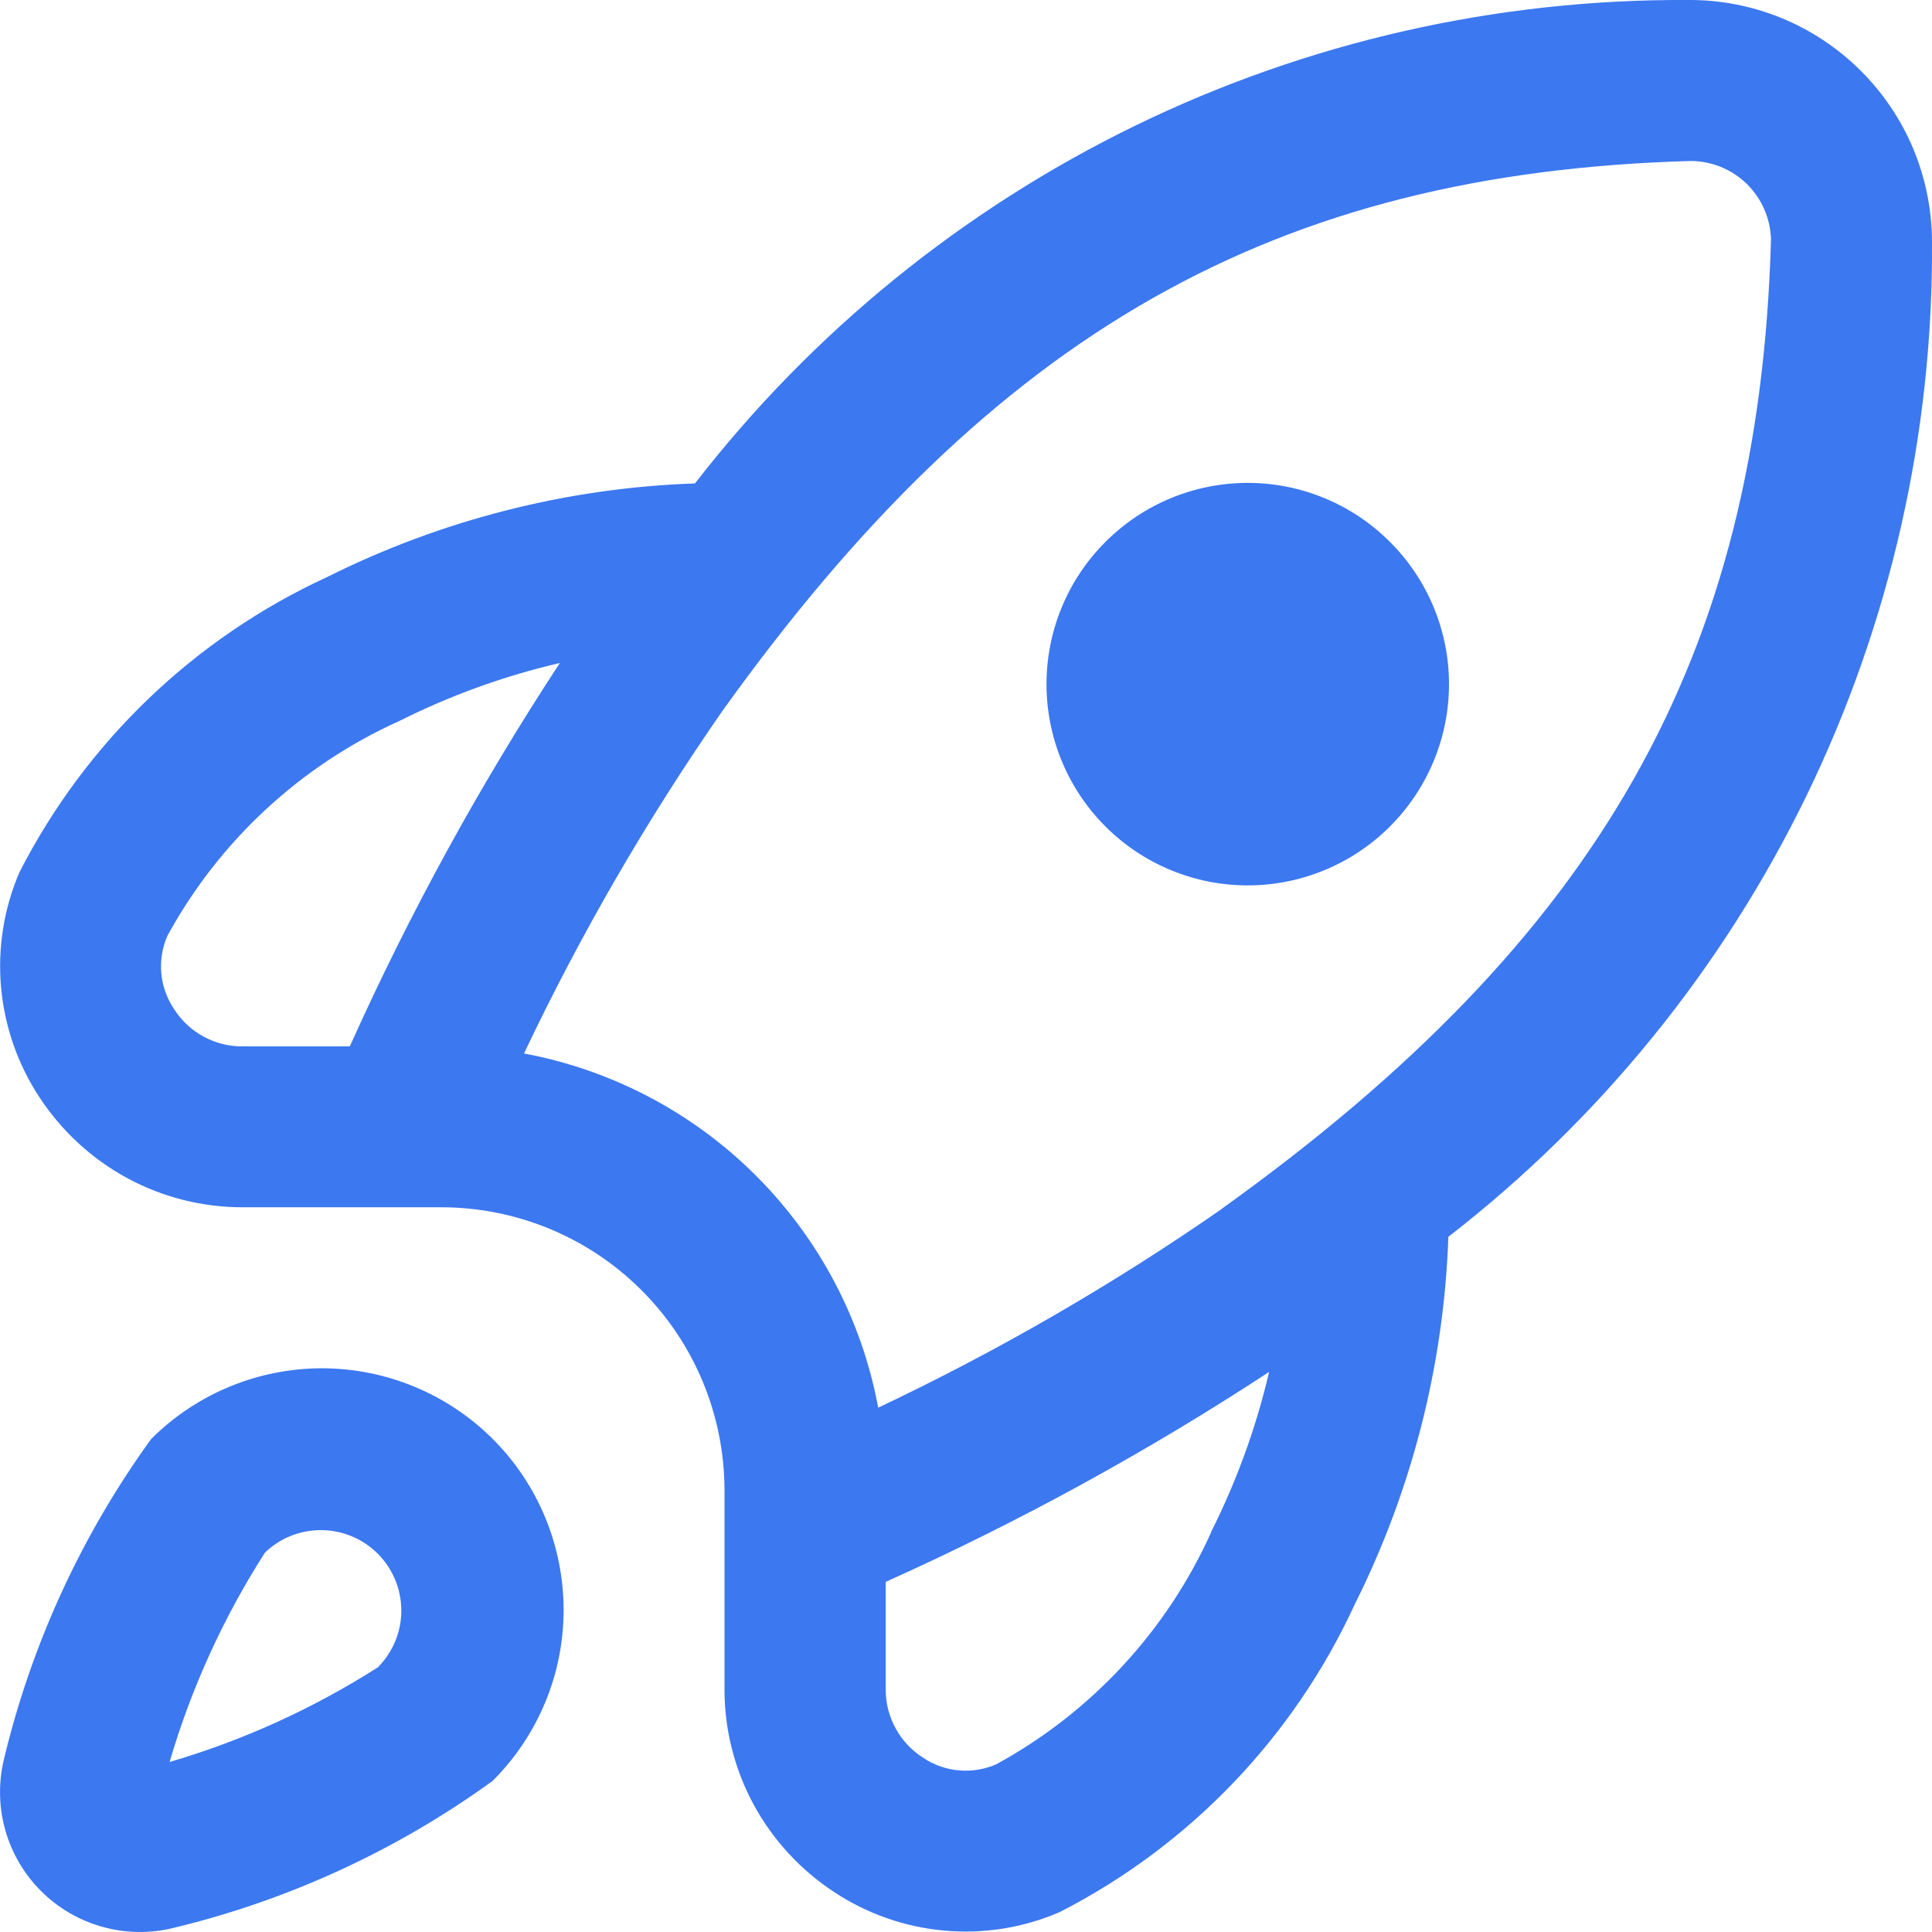
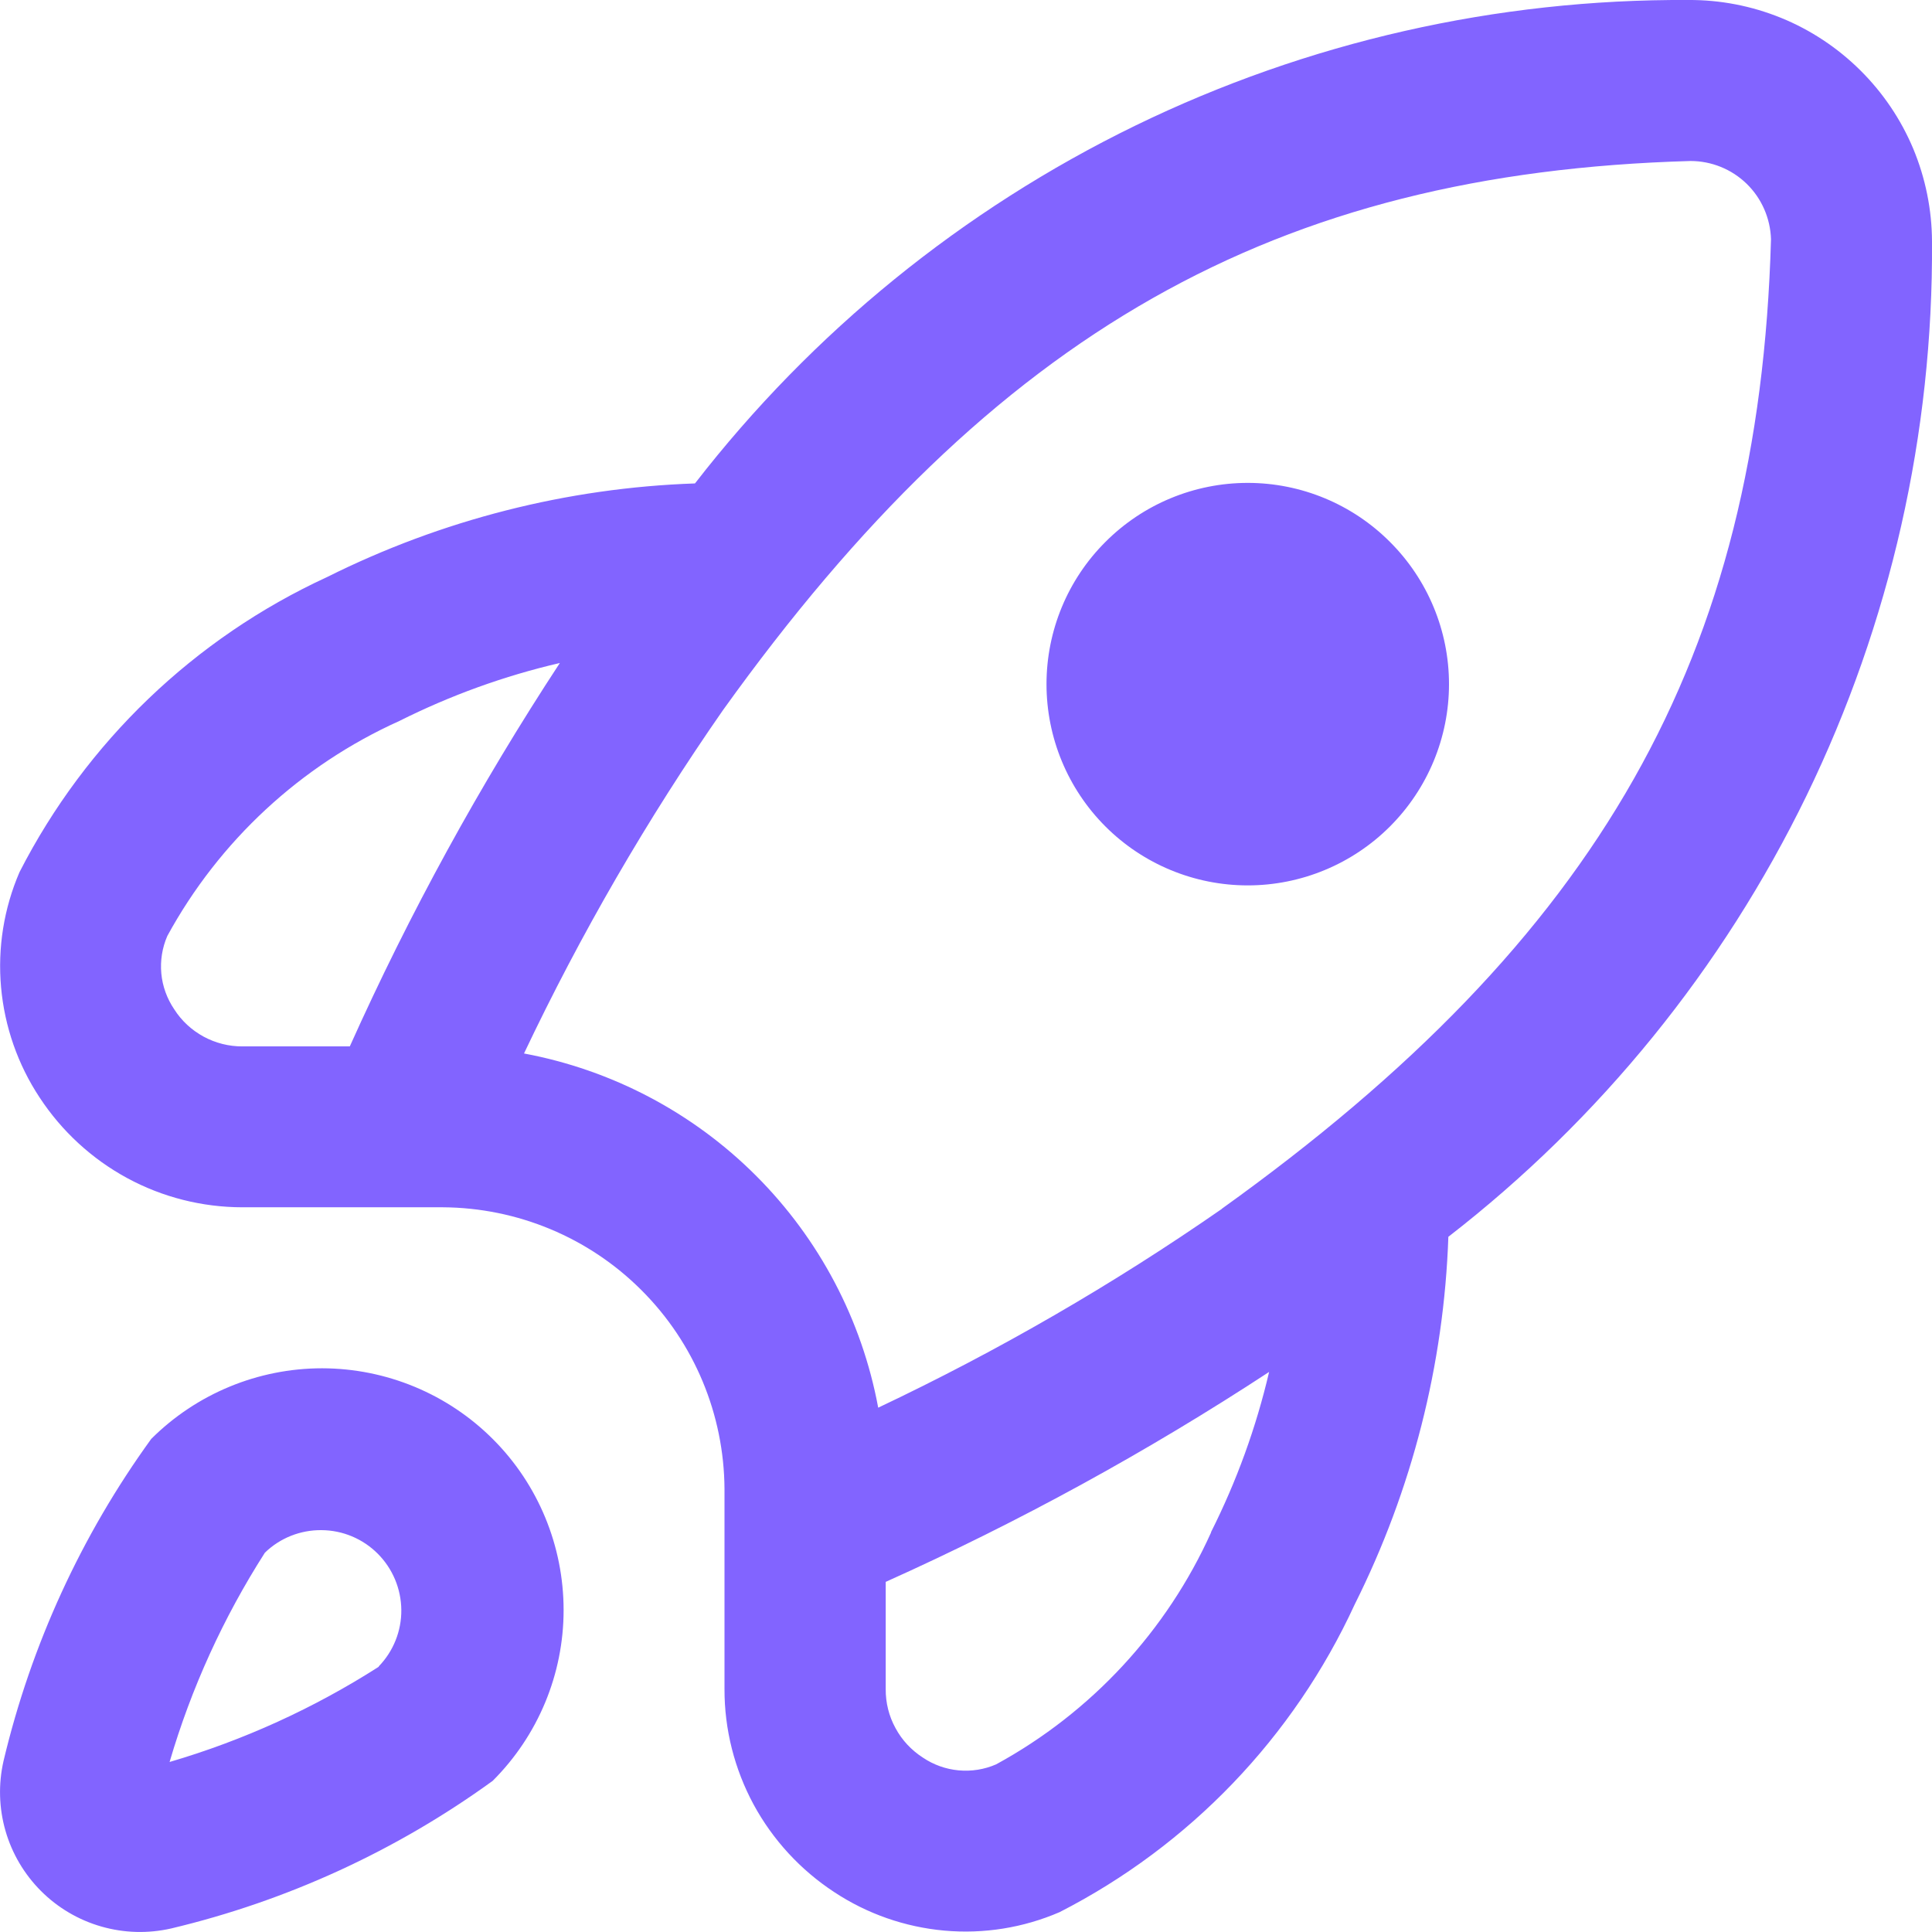
<svg xmlns="http://www.w3.org/2000/svg" width="18" height="18" viewBox="0 0 18 18" fill="none">
-   <path d="M1.409 13.406C0.757 14.306 0.29 15.325 0.033 16.406C-0.016 16.621 -0.01 16.845 0.051 17.057C0.112 17.269 0.226 17.462 0.382 17.618C0.538 17.774 0.731 17.888 0.944 17.949C1.156 18.01 1.38 18.016 1.595 17.967C2.674 17.71 3.692 17.243 4.59 16.592C5.013 16.17 5.251 15.598 5.251 15.001C5.251 14.404 5.015 13.831 4.593 13.409C4.171 12.986 3.598 12.749 3.001 12.748C2.404 12.748 1.831 12.985 1.409 13.406ZM3.53 15.528C2.925 15.915 2.269 16.214 1.58 16.416C1.782 15.727 2.081 15.071 2.468 14.466C2.609 14.329 2.799 14.254 2.995 14.256C3.192 14.257 3.38 14.336 3.519 14.475C3.658 14.614 3.737 14.802 3.739 14.999C3.741 15.195 3.665 15.385 3.528 15.526L3.53 15.528ZM13.5 6.374C13.5 6.871 13.302 7.348 12.95 7.7C12.599 8.051 12.122 8.249 11.625 8.249C11.127 8.249 10.65 8.051 10.299 7.7C9.947 7.348 9.75 6.871 9.75 6.374C9.75 5.877 9.947 5.4 10.299 5.049C10.65 4.697 11.127 4.499 11.625 4.499C12.122 4.499 12.599 4.697 12.95 5.049C13.302 5.4 13.5 5.877 13.5 6.374ZM15.729 0C13.944 -0.01 12.181 0.39 10.576 1.171C8.971 1.953 7.568 3.093 6.475 4.504C5.284 4.545 4.115 4.843 3.048 5.376C1.812 5.945 0.802 6.913 0.182 8.125C0.036 8.463 -0.023 8.832 0.01 9.199C0.043 9.565 0.166 9.918 0.369 10.225C0.575 10.539 0.855 10.797 1.185 10.976C1.515 11.155 1.885 11.248 2.26 11.248H4.125C4.82 11.252 5.486 11.529 5.977 12.021C6.469 12.512 6.746 13.178 6.75 13.873V15.737C6.749 16.112 6.843 16.482 7.021 16.812C7.2 17.142 7.458 17.422 7.772 17.628C8.079 17.831 8.432 17.954 8.798 17.987C9.165 18.02 9.534 17.961 9.872 17.815C11.084 17.195 12.052 16.185 12.621 14.949C13.155 13.883 13.453 12.714 13.494 11.523C14.907 10.428 16.049 9.021 16.831 7.413C17.612 5.805 18.012 4.038 18 2.25C17.999 1.953 17.939 1.659 17.825 1.385C17.71 1.111 17.542 0.863 17.331 0.654C17.12 0.445 16.87 0.279 16.595 0.167C16.32 0.055 16.026 -0.002 15.729 0ZM3.259 9.749H2.26C2.133 9.75 2.008 9.718 1.897 9.658C1.785 9.597 1.691 9.51 1.623 9.403C1.556 9.304 1.514 9.189 1.503 9.07C1.492 8.951 1.511 8.83 1.559 8.72C2.042 7.835 2.801 7.131 3.721 6.717C4.196 6.479 4.698 6.297 5.216 6.177C4.47 7.314 3.816 8.508 3.259 9.749ZM11.284 14.276C10.87 15.196 10.166 15.955 9.281 16.438C9.171 16.486 9.051 16.505 8.931 16.494C8.812 16.483 8.697 16.442 8.598 16.375C8.491 16.306 8.403 16.212 8.343 16.1C8.282 15.989 8.251 15.864 8.252 15.737V14.738C9.492 14.181 10.687 13.527 11.824 12.782C11.703 13.3 11.521 13.801 11.282 14.276H11.284ZM11.385 11.262C10.37 11.967 9.299 12.586 8.182 13.115C8.03 12.296 7.633 11.543 7.044 10.954C6.455 10.365 5.701 9.968 4.882 9.815C5.411 8.7 6.031 7.629 6.736 6.616C9.262 3.093 11.88 1.61 15.75 1.5C15.945 1.5 16.133 1.576 16.273 1.712C16.413 1.848 16.494 2.034 16.5 2.229C16.39 6.119 14.907 8.736 11.383 11.262H11.385Z" fill="#3C78F0" />
+   <path d="M1.409 13.406C0.757 14.306 0.29 15.325 0.033 16.406C-0.016 16.621 -0.01 16.845 0.051 17.057C0.112 17.269 0.226 17.462 0.382 17.618C0.538 17.774 0.731 17.888 0.944 17.949C1.156 18.01 1.38 18.016 1.595 17.967C2.674 17.71 3.692 17.243 4.59 16.592C5.013 16.17 5.251 15.598 5.251 15.001C5.251 14.404 5.015 13.831 4.593 13.409C4.171 12.986 3.598 12.749 3.001 12.748C2.404 12.748 1.831 12.985 1.409 13.406ZM3.53 15.528C2.925 15.915 2.269 16.214 1.58 16.416C1.782 15.727 2.081 15.071 2.468 14.466C2.609 14.329 2.799 14.254 2.995 14.256C3.192 14.257 3.38 14.336 3.519 14.475C3.658 14.614 3.737 14.802 3.739 14.999C3.741 15.195 3.665 15.385 3.528 15.526L3.53 15.528ZM13.5 6.374C13.5 6.871 13.302 7.348 12.95 7.7C12.599 8.051 12.122 8.249 11.625 8.249C11.127 8.249 10.65 8.051 10.299 7.7C9.947 7.348 9.75 6.871 9.75 6.374C9.75 5.877 9.947 5.4 10.299 5.049C10.65 4.697 11.127 4.499 11.625 4.499C12.122 4.499 12.599 4.697 12.95 5.049C13.302 5.4 13.5 5.877 13.5 6.374ZM15.729 0C13.944 -0.01 12.181 0.39 10.576 1.171C8.971 1.953 7.568 3.093 6.475 4.504C5.284 4.545 4.115 4.843 3.048 5.376C1.812 5.945 0.802 6.913 0.182 8.125C0.036 8.463 -0.023 8.832 0.01 9.199C0.043 9.565 0.166 9.918 0.369 10.225C0.575 10.539 0.855 10.797 1.185 10.976C1.515 11.155 1.885 11.248 2.26 11.248H4.125C4.82 11.252 5.486 11.529 5.977 12.021C6.469 12.512 6.746 13.178 6.75 13.873V15.737C6.749 16.112 6.843 16.482 7.021 16.812C7.2 17.142 7.458 17.422 7.772 17.628C8.079 17.831 8.432 17.954 8.798 17.987C9.165 18.02 9.534 17.961 9.872 17.815C11.084 17.195 12.052 16.185 12.621 14.949C13.155 13.883 13.453 12.714 13.494 11.523C14.907 10.428 16.049 9.021 16.831 7.413C17.612 5.805 18.012 4.038 18 2.25C17.999 1.953 17.939 1.659 17.825 1.385C17.71 1.111 17.542 0.863 17.331 0.654C17.12 0.445 16.87 0.279 16.595 0.167C16.32 0.055 16.026 -0.002 15.729 0ZM3.259 9.749H2.26C2.133 9.75 2.008 9.718 1.897 9.658C1.785 9.597 1.691 9.51 1.623 9.403C1.556 9.304 1.514 9.189 1.503 9.07C1.492 8.951 1.511 8.83 1.559 8.72C2.042 7.835 2.801 7.131 3.721 6.717C4.196 6.479 4.698 6.297 5.216 6.177C4.47 7.314 3.816 8.508 3.259 9.749ZM11.284 14.276C10.87 15.196 10.166 15.955 9.281 16.438C9.171 16.486 9.051 16.505 8.931 16.494C8.812 16.483 8.697 16.442 8.598 16.375C8.491 16.306 8.403 16.212 8.343 16.1C8.282 15.989 8.251 15.864 8.252 15.737V14.738C9.492 14.181 10.687 13.527 11.824 12.782C11.703 13.3 11.521 13.801 11.282 14.276H11.284ZM11.385 11.262C10.37 11.967 9.299 12.586 8.182 13.115C8.03 12.296 7.633 11.543 7.044 10.954C6.455 10.365 5.701 9.968 4.882 9.815C5.411 8.7 6.031 7.629 6.736 6.616C9.262 3.093 11.88 1.61 15.75 1.5C15.945 1.5 16.133 1.576 16.273 1.712C16.413 1.848 16.494 2.034 16.5 2.229C16.39 6.119 14.907 8.736 11.383 11.262H11.385Z" fill="#8264FF" />
</svg>
